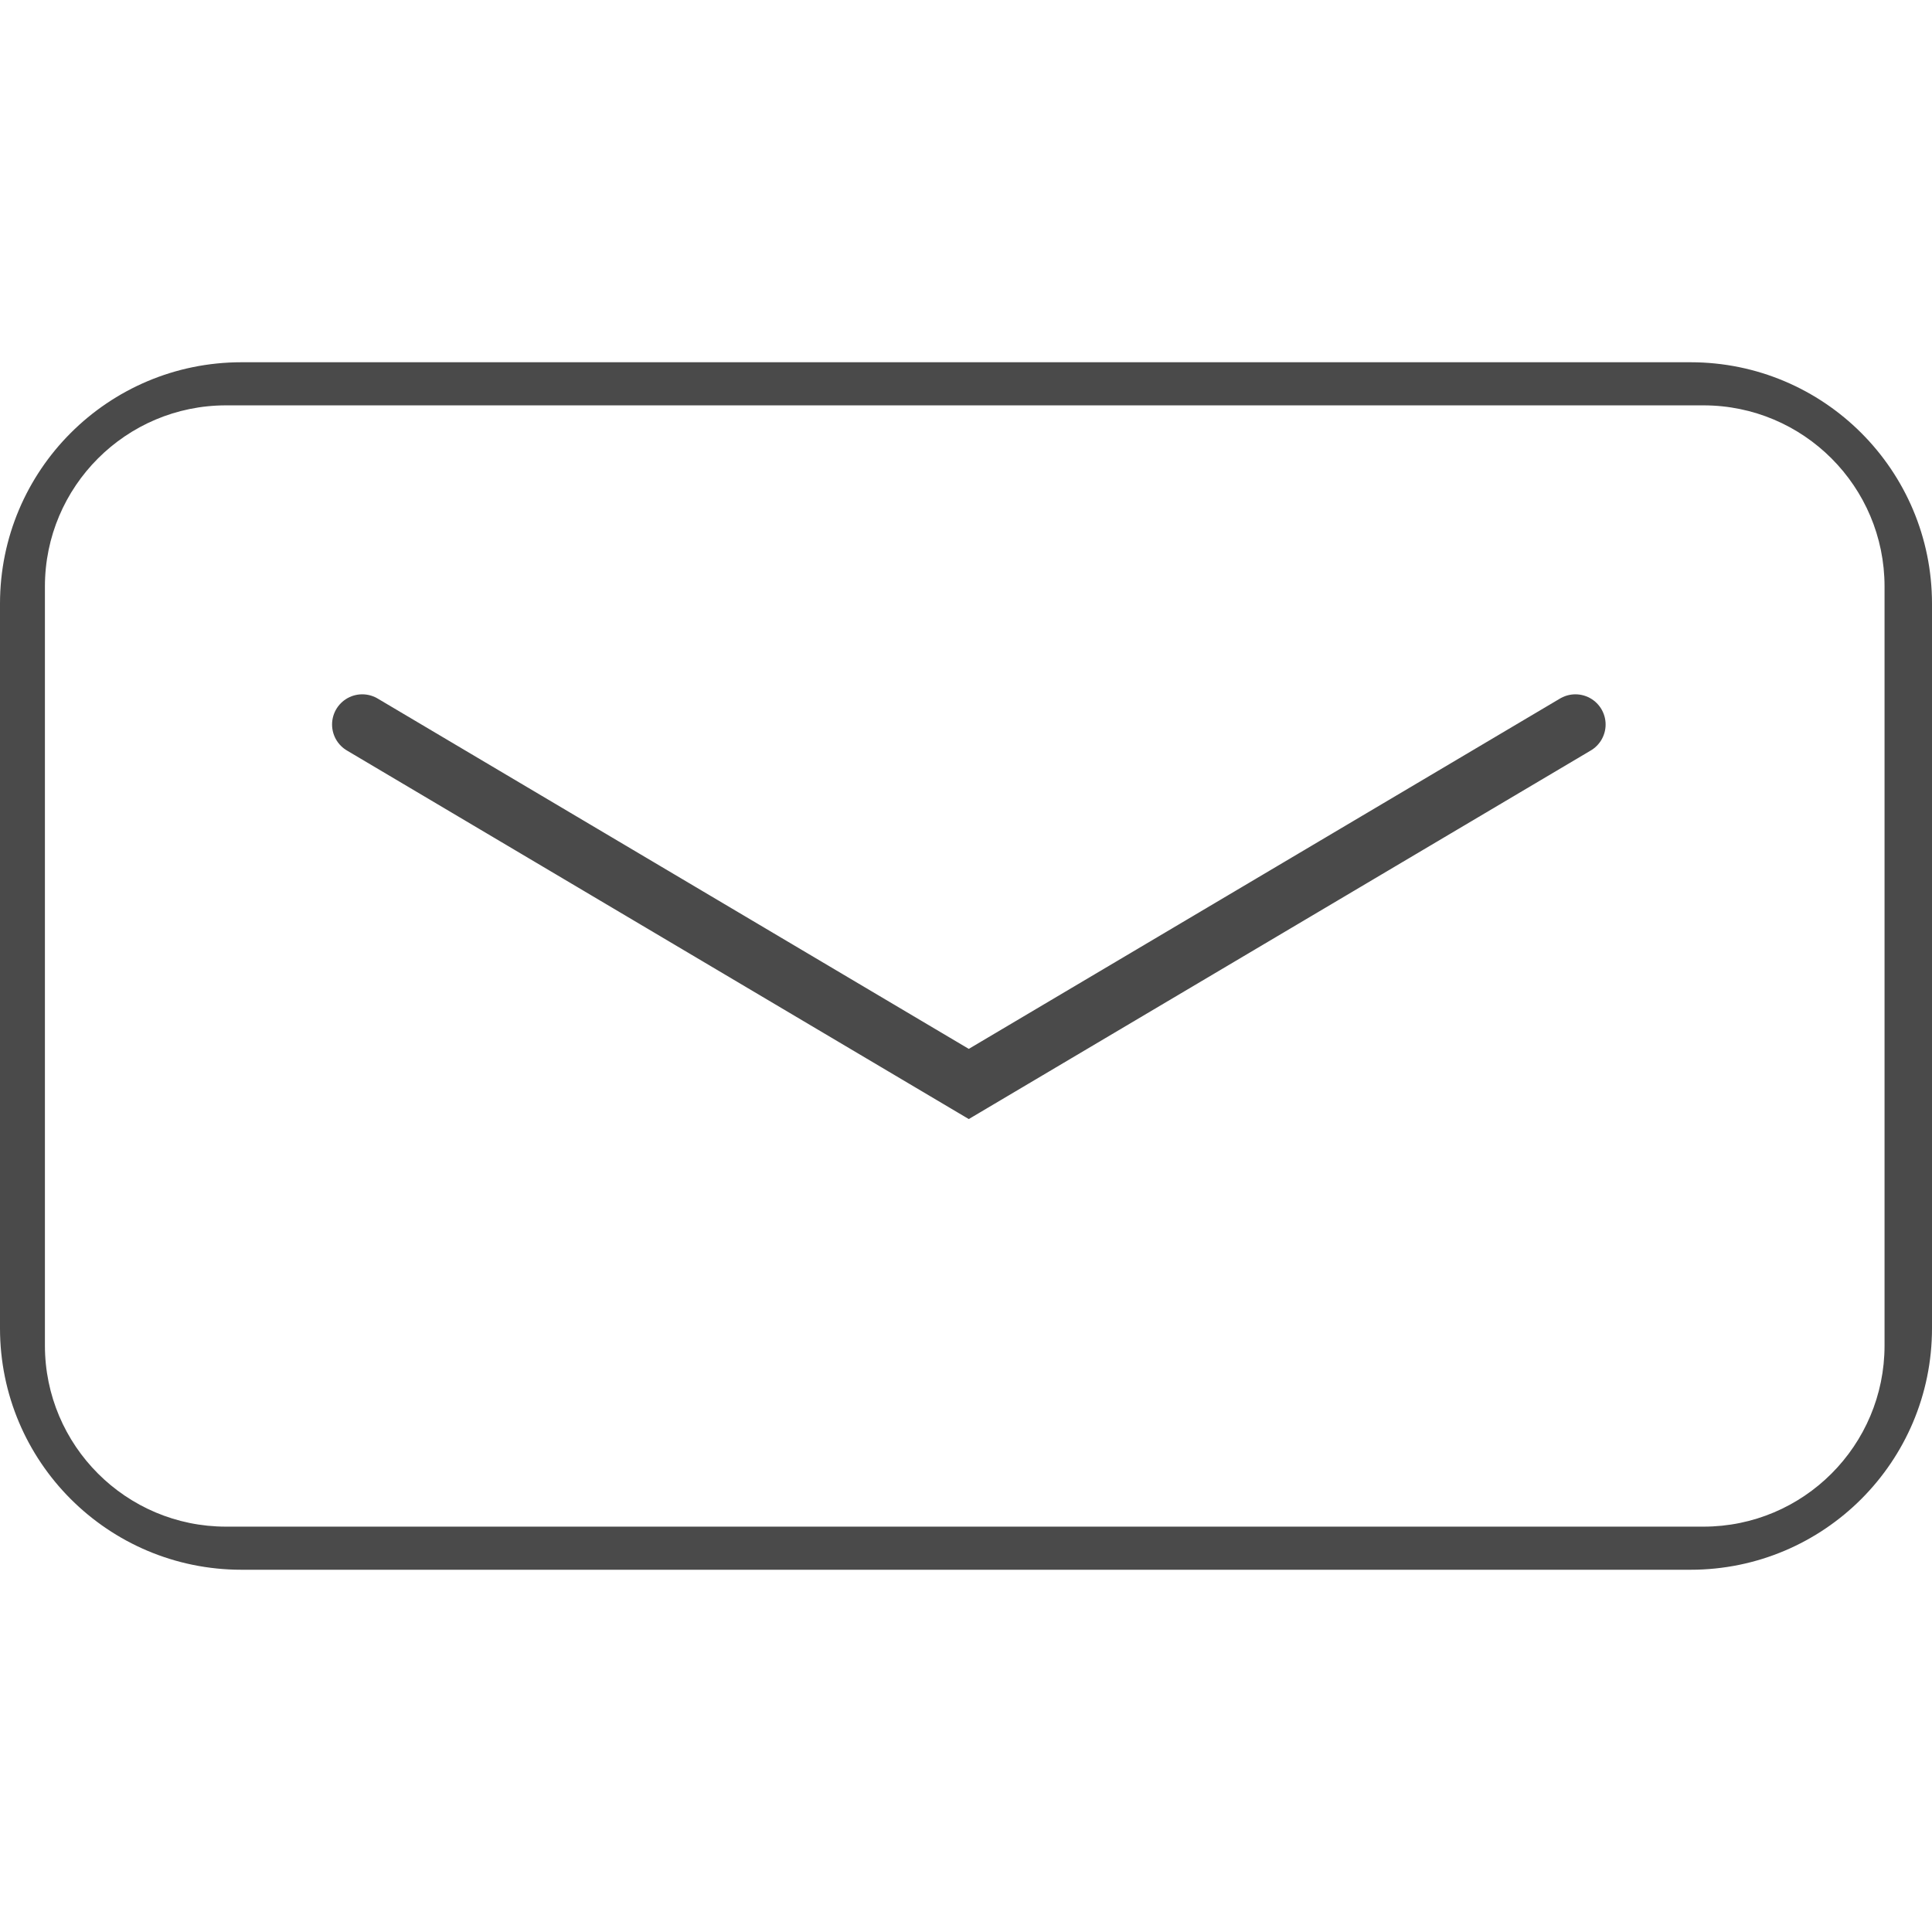
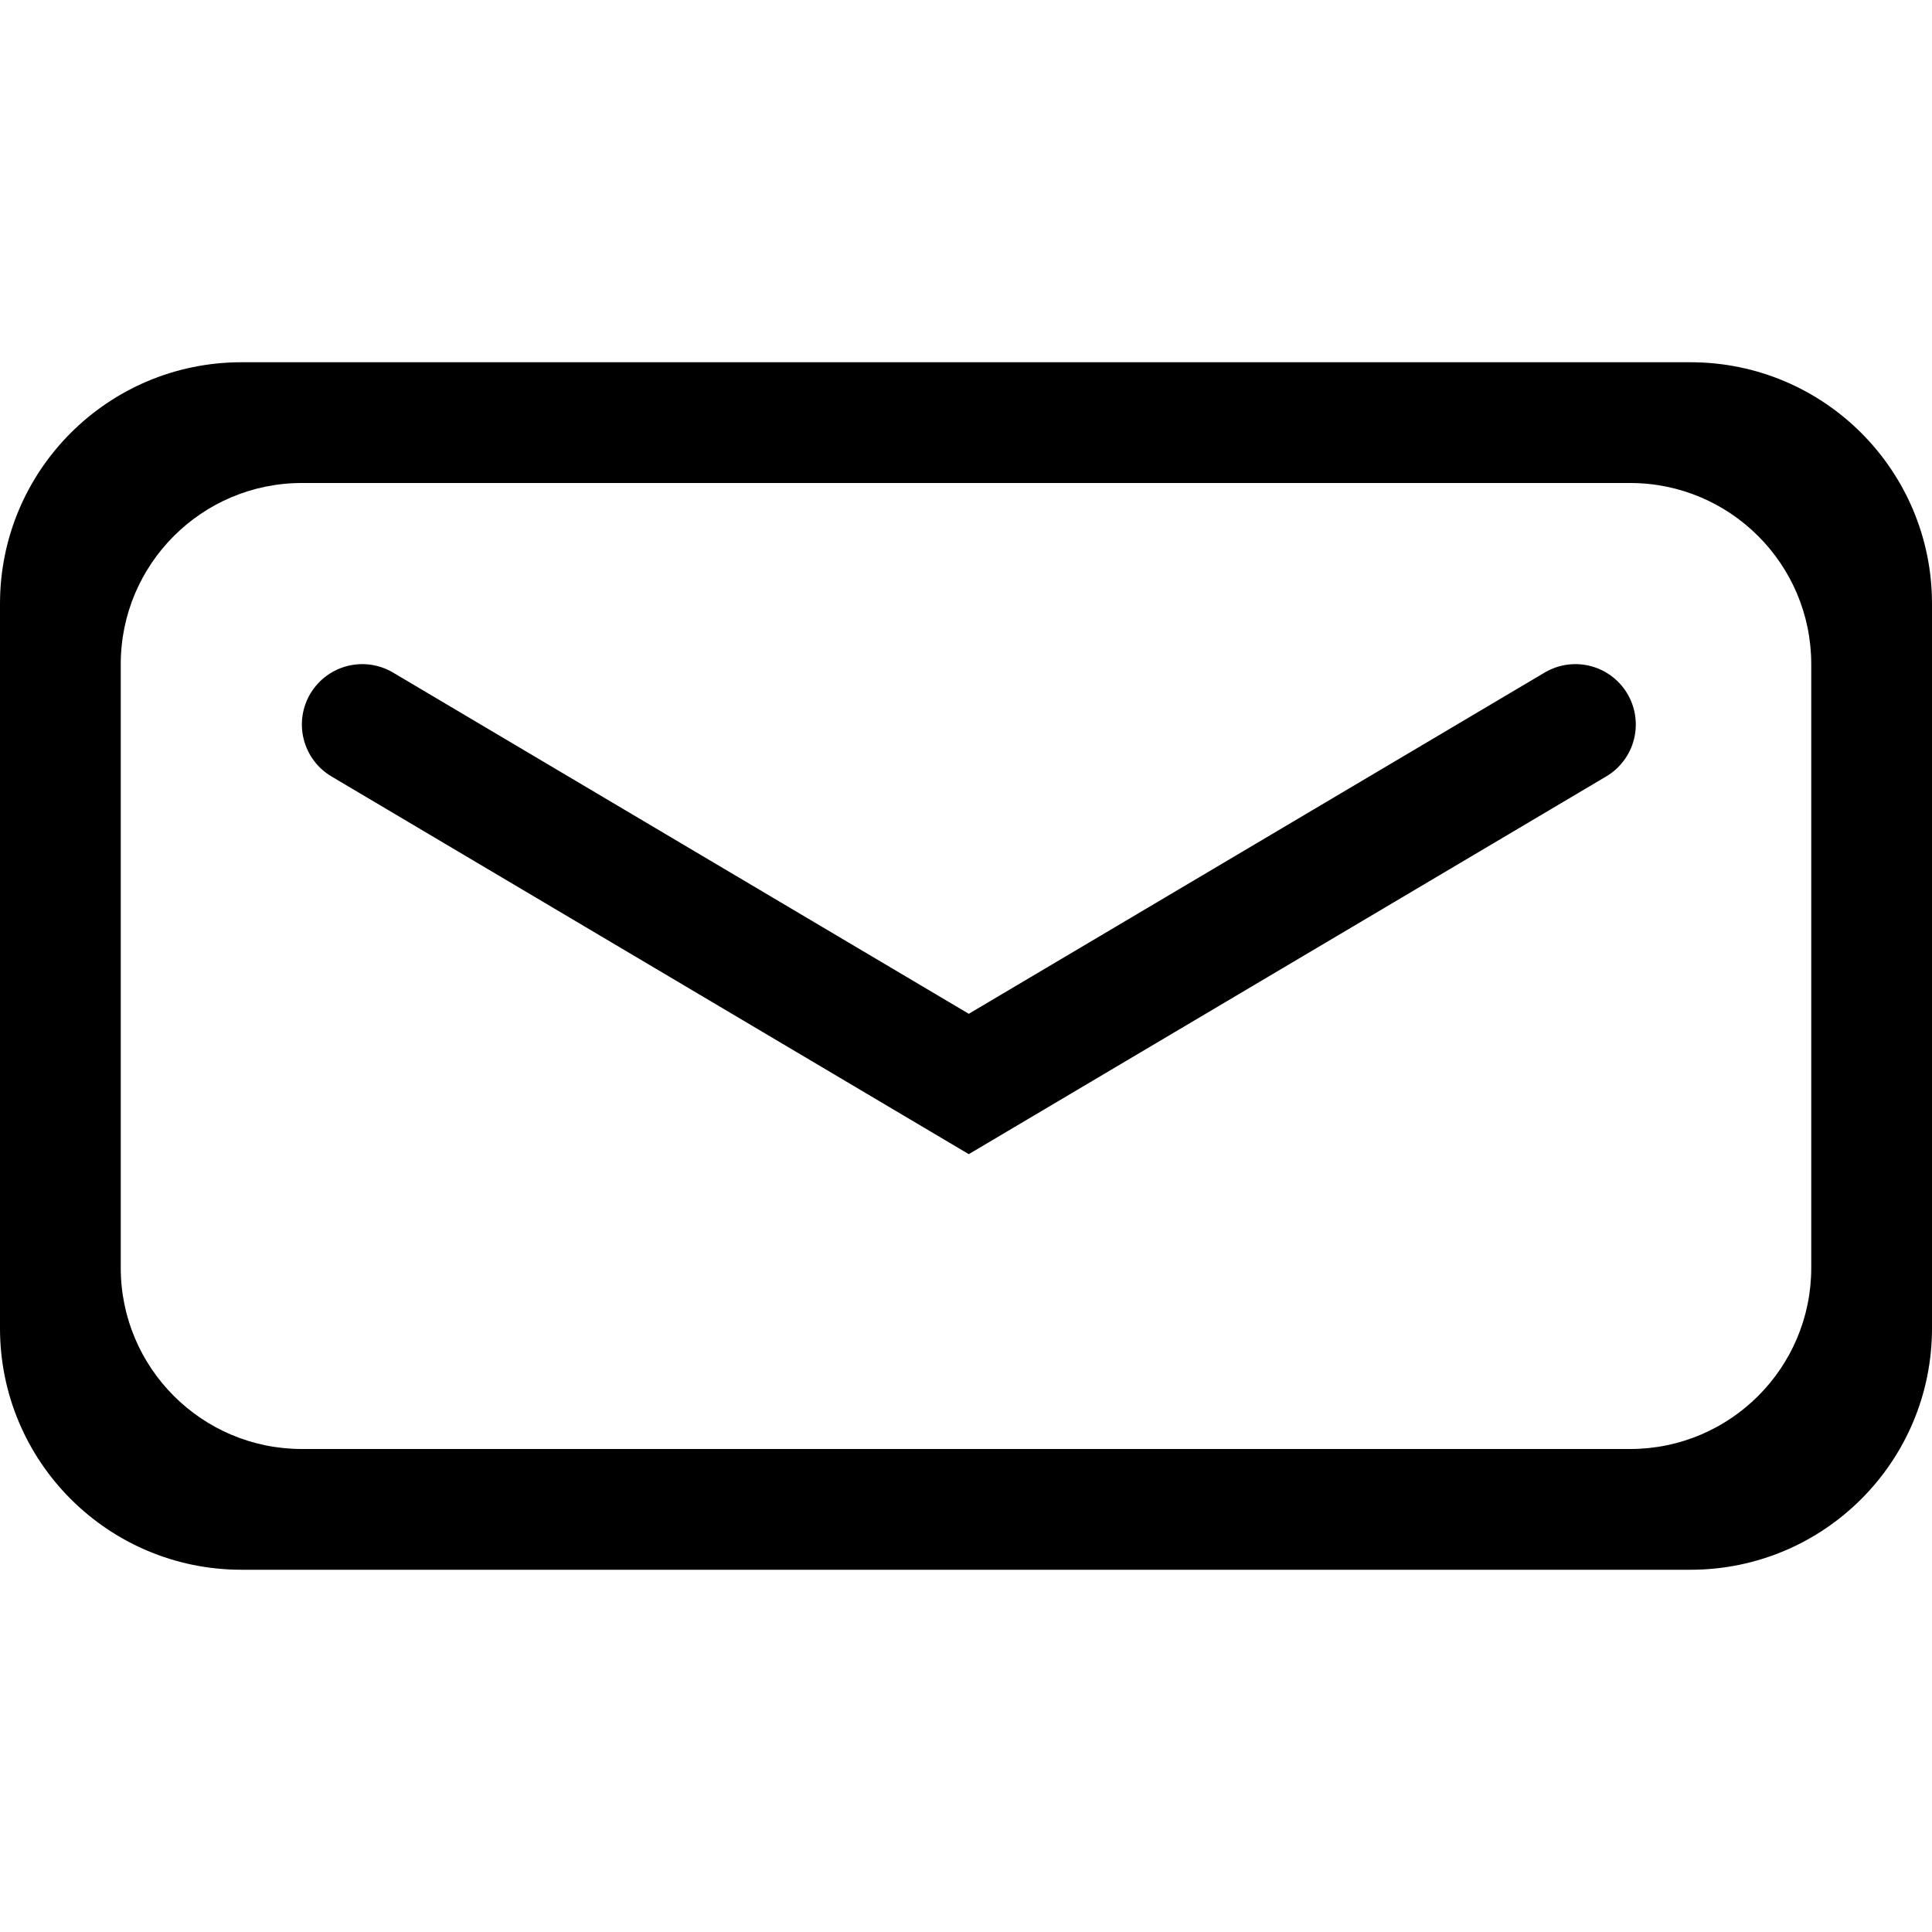
<svg xmlns="http://www.w3.org/2000/svg" width="16px" height="16px" viewBox="0 0 16 16" version="1.1">
  <defs />
  <g id="glyph/email" stroke="none" stroke-width="1" fill="none" fill-rule="evenodd">
-     <path d="M2,3 L14,3 C15.105,3 16,3.895 16,5 L16,11 C16,12.105 15.105,13 14,13 L2,13 C0.895,13 1.3527075e-16,12.105 0,11 L0,5 C-1.3527075e-16,3.895 0.895,3 2,3 Z M1.872,3.357 C1.044,3.357 0.372,4.029 0.372,4.857 L0.372,11.143 C0.372,11.971 1.044,12.643 1.872,12.643 L14.107,12.643 C14.936,12.643 15.607,11.971 15.607,11.143 L15.607,4.857 C15.607,4.029 14.936,3.357 14.107,3.357 L1.872,3.357 Z" id="Combined-Shape" fill="#4A4A4A" />
-     <polyline id="Path-3" stroke="#4A4A4A" stroke-width="0.5" stroke-linecap="round" points="3 6 8.023 8.977 13.047 6" />
+     <path d="M2,3 L14,3 C15.105,3 16,3.895 16,5 L16,11 C16,12.105 15.105,13 14,13 L2,13 C0.895,13 1.3527075e-16,12.105 0,11 L0,5 C-1.3527075e-16,3.895 0.895,3 2,3 Z M2.5,4 C1.672,4 1,4.672 1,5.5 L1,10.5 C1,11.328 1.672,12 2.5,12 L13.5,12 C14.328,12 15,11.328 15,10.5 L15,5.5 C15,4.672 14.328,4 13.5,4 L2.5,4 Z" id="Combined-Shape" fill="#000000" />
+     <polyline id="Path-3" stroke="#000000" stroke-linecap="round" points="3 6 8.023 8.977 13.047 6" />
  </g>
</svg>
